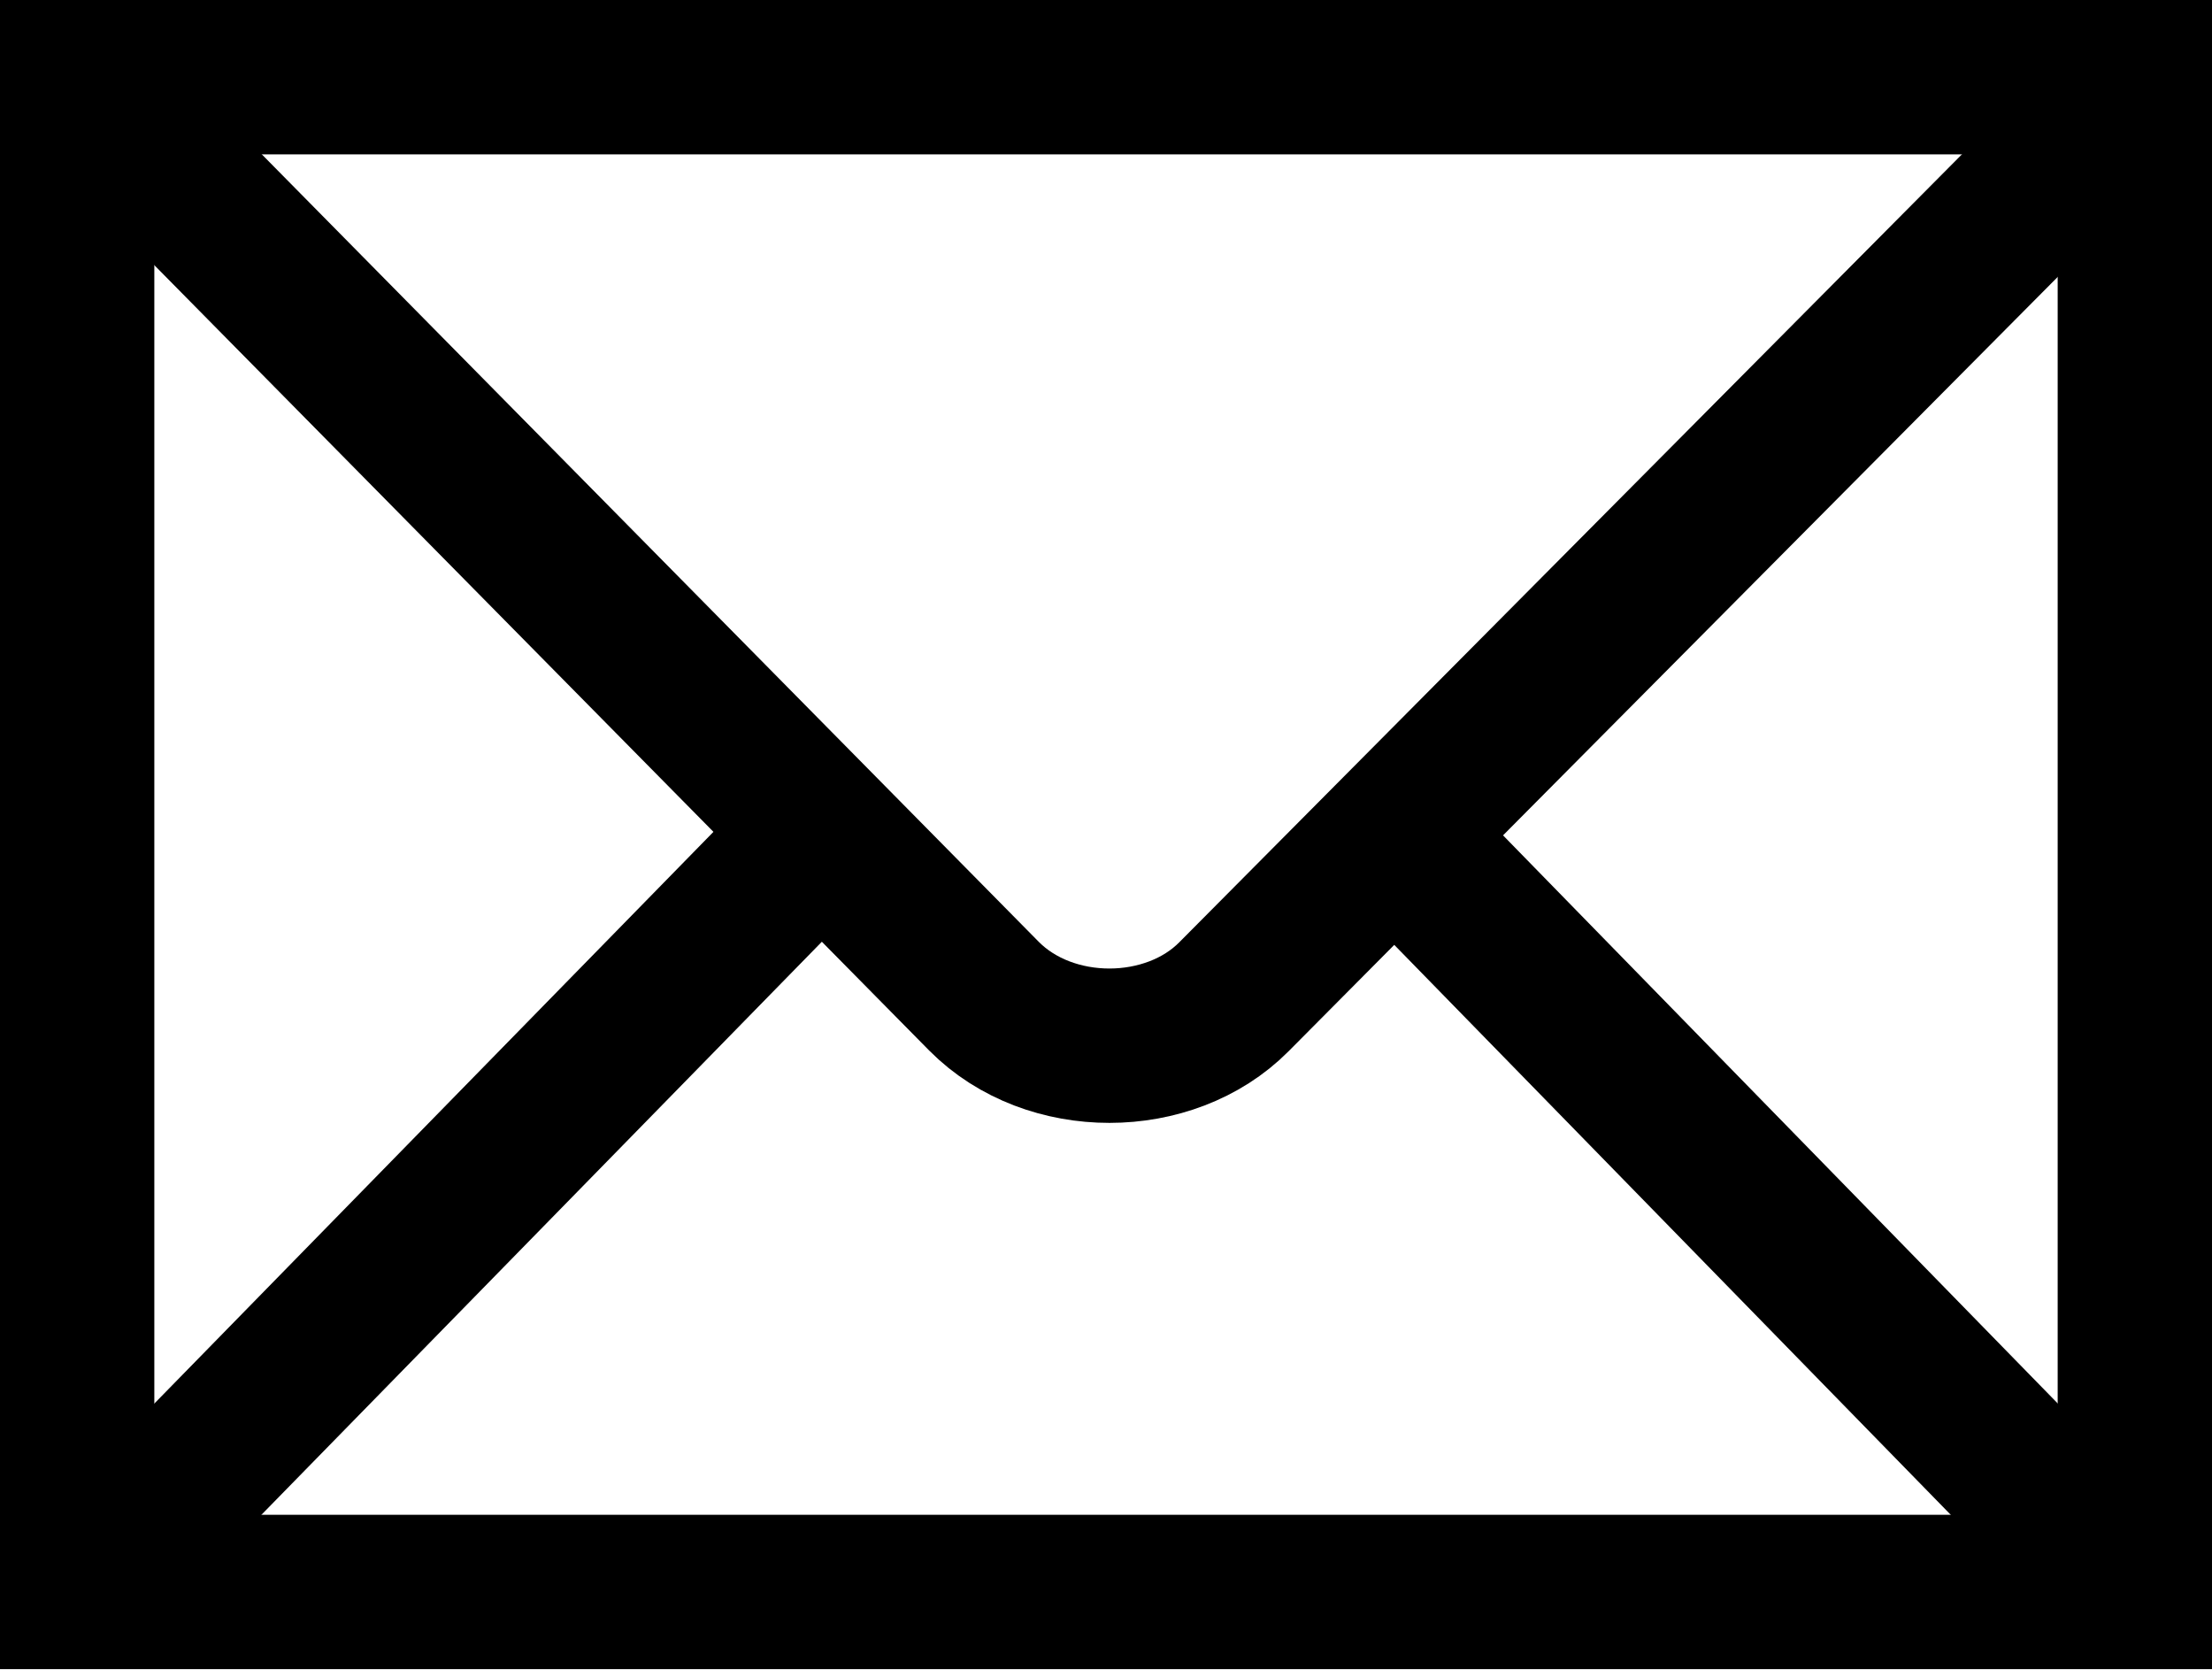
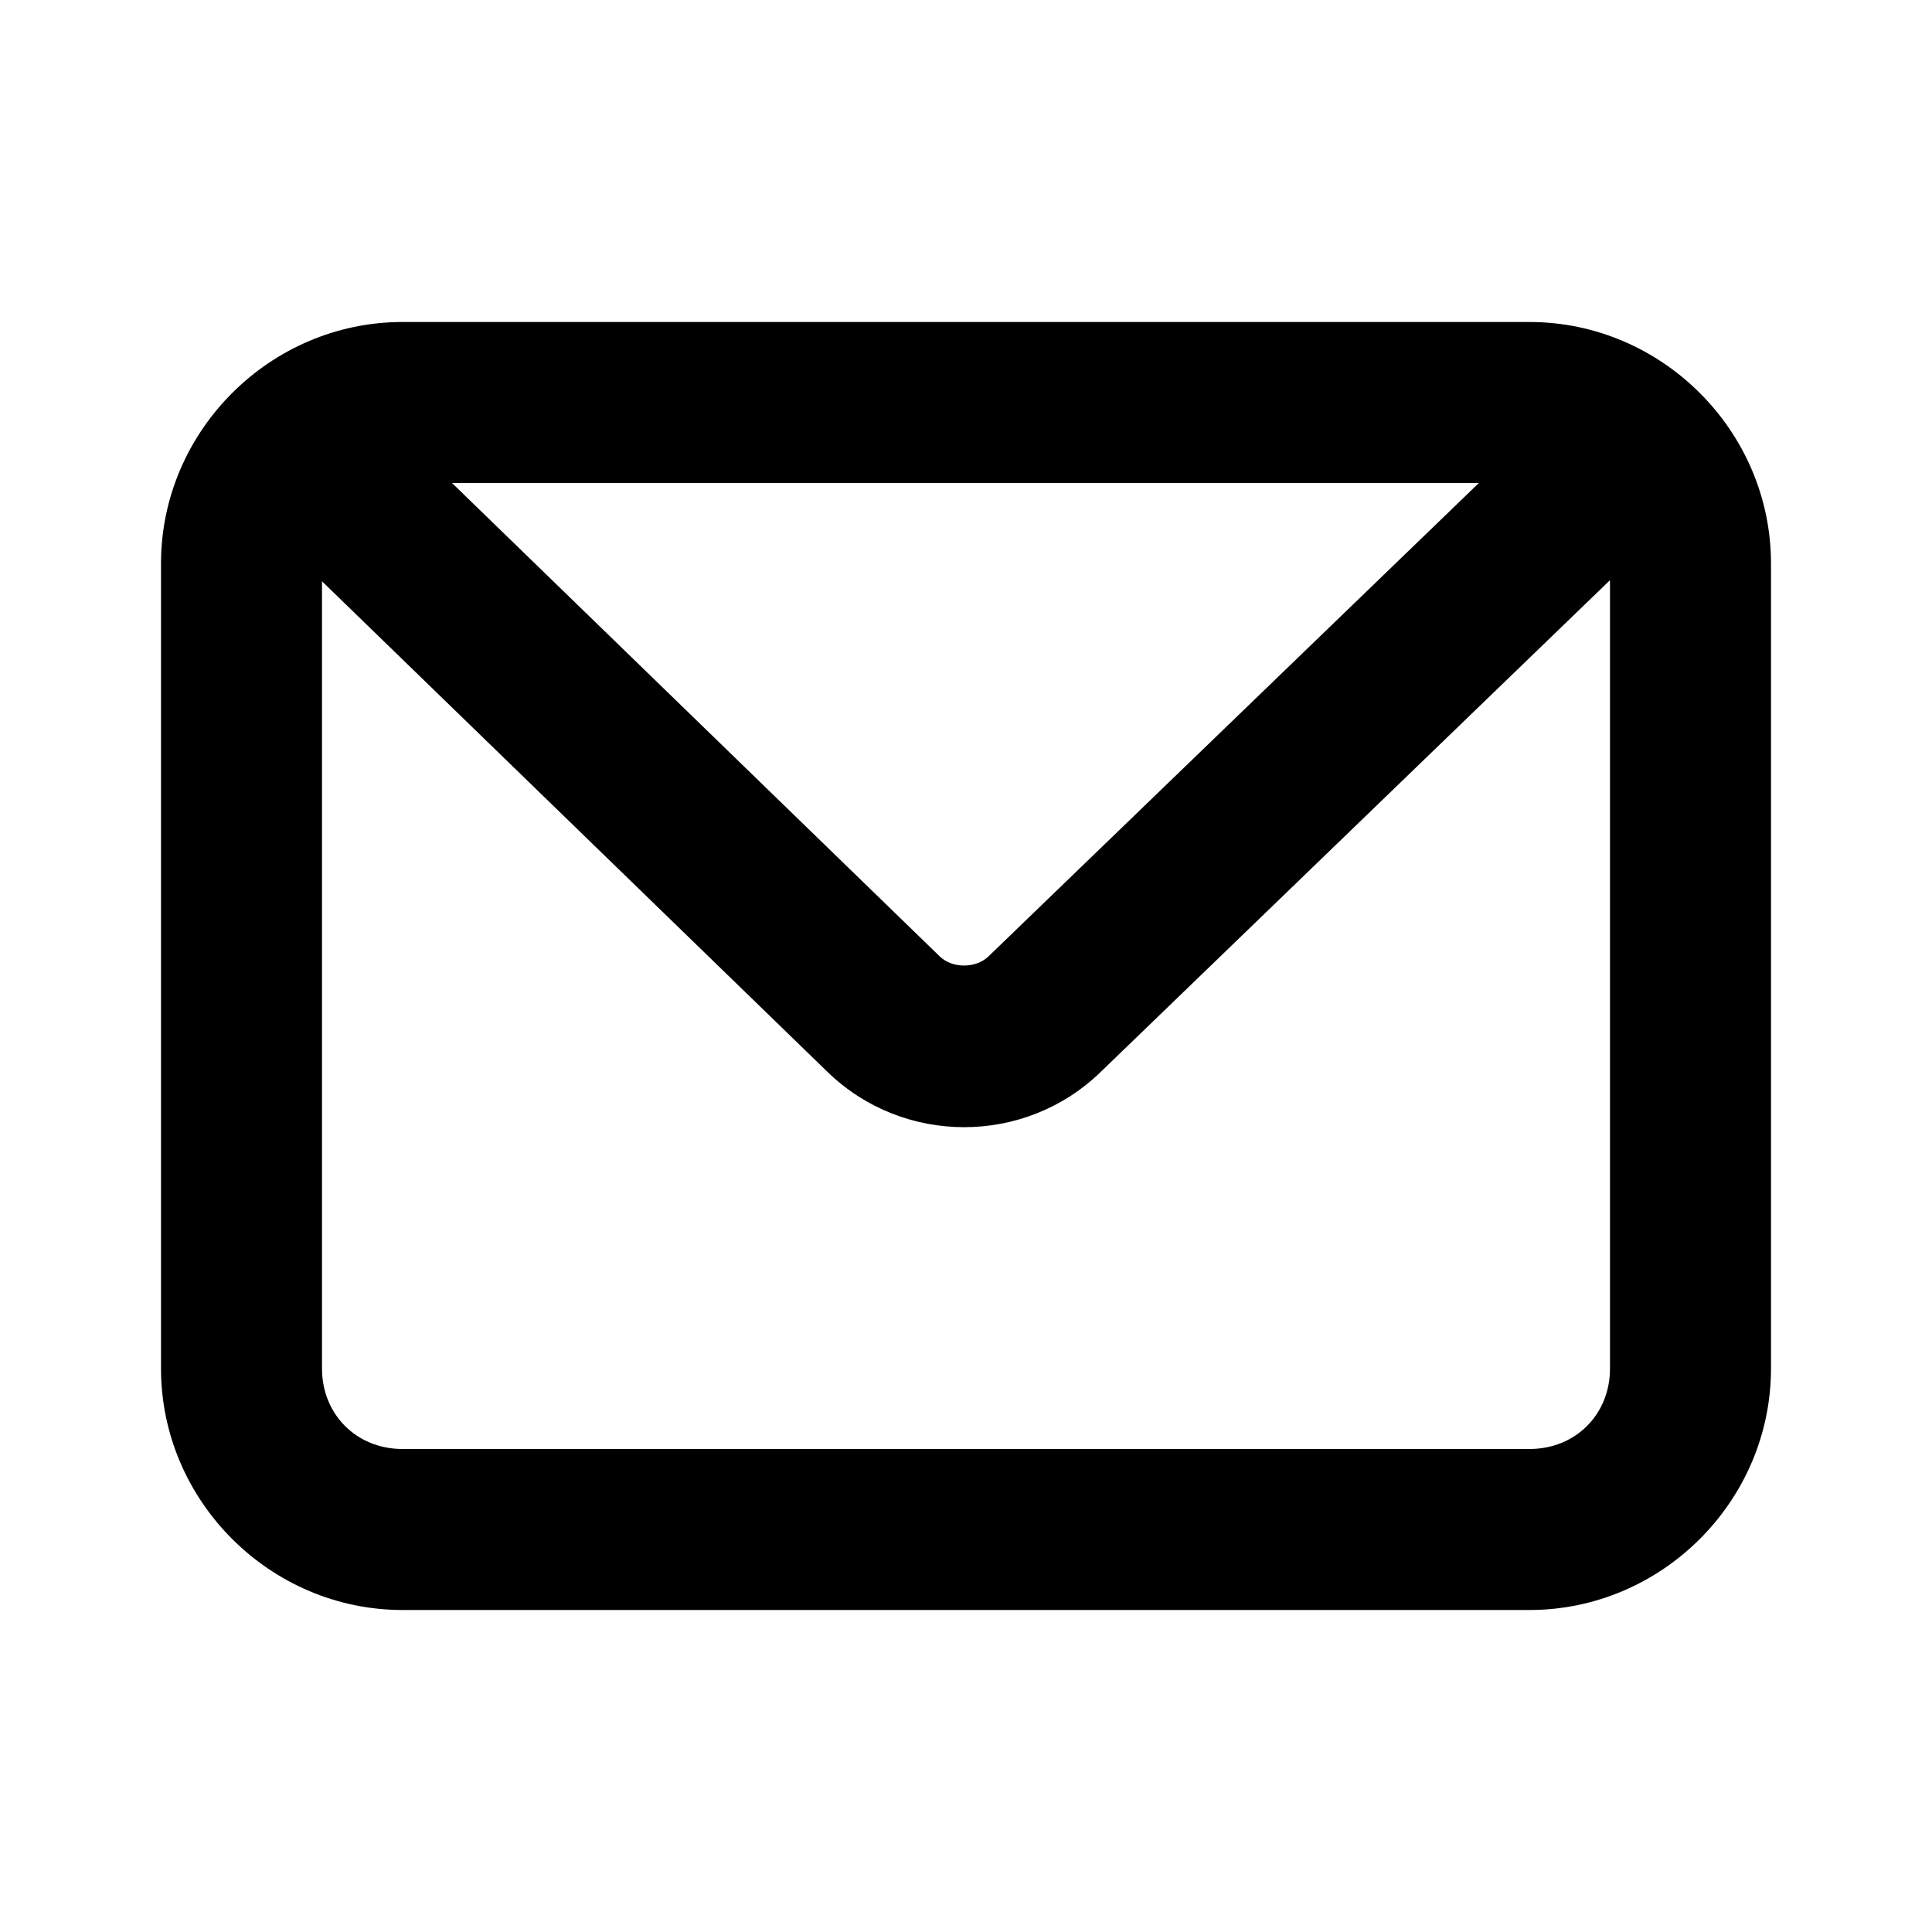
- <svg xmlns="http://www.w3.org/2000/svg" height="331.469" id="svg2439" version="1.0" width="439.371">
-   <defs id="defs2441">
-     <marker id="ArrowEnd" markerHeight="3" markerUnits="strokeWidth" markerWidth="4" orient="auto" refX="0" refY="5" viewBox="0 0 10 10">
-       <path d="M 0,0 L 10,5 L 0,10 L 0,0 z" id="path2444" />
-     </marker>
-     <marker id="ArrowStart" markerHeight="3" markerUnits="strokeWidth" markerWidth="4" orient="auto" refX="10" refY="5" viewBox="0 0 10 10">
-       <path d="M 10,0 L 0,5 L 10,10 L 10,0 z" id="path2447" />
-     </marker>
-   </defs>
-   <g id="g2449" transform="translate(-145.3305,-145.3305)">
-     <path d="M 569.374,461.472 L 569.374,160.658 L 160.658,160.658 L 160.658,461.472 L 569.374,461.472 z" id="path2451" style="fill:none;stroke:#000000;stroke-width:30.655" />
-     <path id="path2453" style="fill:none;stroke:#000000;stroke-width:30.655" />
-     <path d="M 164.46,164.49 L 340.78,343.158 C 353.849,356.328 377.63,356.172 390.423,343.278 L 566.622,165.928" id="path2455" style="fill:none;stroke:#000000;stroke-width:30.655" />
-     <path d="M 170.515,451.566 L 305.61,313.46" id="path2457" style="fill:none;stroke:#000000;stroke-width:30.655" />
-     <path d="M 557.968,449.974 L 426.515,315.375" id="path2459" style="fill:none;stroke:#000000;stroke-width:30.655" />
+ <svg xmlns="http://www.w3.org/2000/svg" height="24" id="svg8" version="1.1" viewBox="0 0 24 24" width="24">
+   <defs id="defs2" />
+   <g id="g2315" style="display:inline" transform="translate(0,-290.65)">
+     <path d="m 5,294.65 c -1.645,0 -3,1.355 -3,3 v 10 c 0,1.645 1.355,3 3,3 h 14 c 1.645,0 3,-1.355 3,-3 v -10 c 0,-1.645 -1.355,-3 -3,-3 z m 0.615,2 h 12.756 l -6.092,5.881 c -0.156,0.151 -0.45,0.151 -0.605,0 z M 20,297.857 V 307.65 c 0,0.571 -0.429,1 -1,1 H 5 c -0.571,0 -1,-0.429 -1,-1 v -9.779 l 6.281,6.096 c 0.94,0.912 2.445,0.914 3.387,0.004 z" id="rect2299" style="color:#000000;font-style:normal;font-variant:normal;font-weight:normal;font-stretch:normal;font-size:medium;line-height:normal;font-family:sans-serif;font-variant-ligatures:normal;font-variant-position:normal;font-variant-caps:normal;font-variant-numeric:normal;font-variant-alternates:normal;font-variant-east-asian:normal;font-feature-settings:normal;font-variation-settings:normal;text-indent:0;text-align:start;text-decoration:none;text-decoration-line:none;text-decoration-style:solid;text-decoration-color:#000000;letter-spacing:normal;word-spacing:normal;text-transform:none;writing-mode:lr-tb;direction:ltr;text-orientation:mixed;dominant-baseline:auto;baseline-shift:baseline;text-anchor:start;white-space:normal;shape-padding:0;shape-margin:0;inline-size:0;clip-rule:nonzero;display:inline;overflow:visible;visibility:visible;opacity:1;isolation:auto;mix-blend-mode:normal;color-interpolation:sRGB;color-interpolation-filters:linearRGB;solid-color:#000000;solid-opacity:1;vector-effect:none;fill:#000000;fill-opacity:1;fill-rule:nonzero;stroke:none;stroke-linecap:round;stroke-linejoin:round;stroke-miterlimit:4;stroke-dasharray:none;stroke-dashoffset:0;stroke-opacity:1;color-rendering:auto;image-rendering:auto;shape-rendering:auto;text-rendering:auto;enable-background:accumulate;stop-color:#000000;stop-opacity:1" />
  </g>
</svg>
